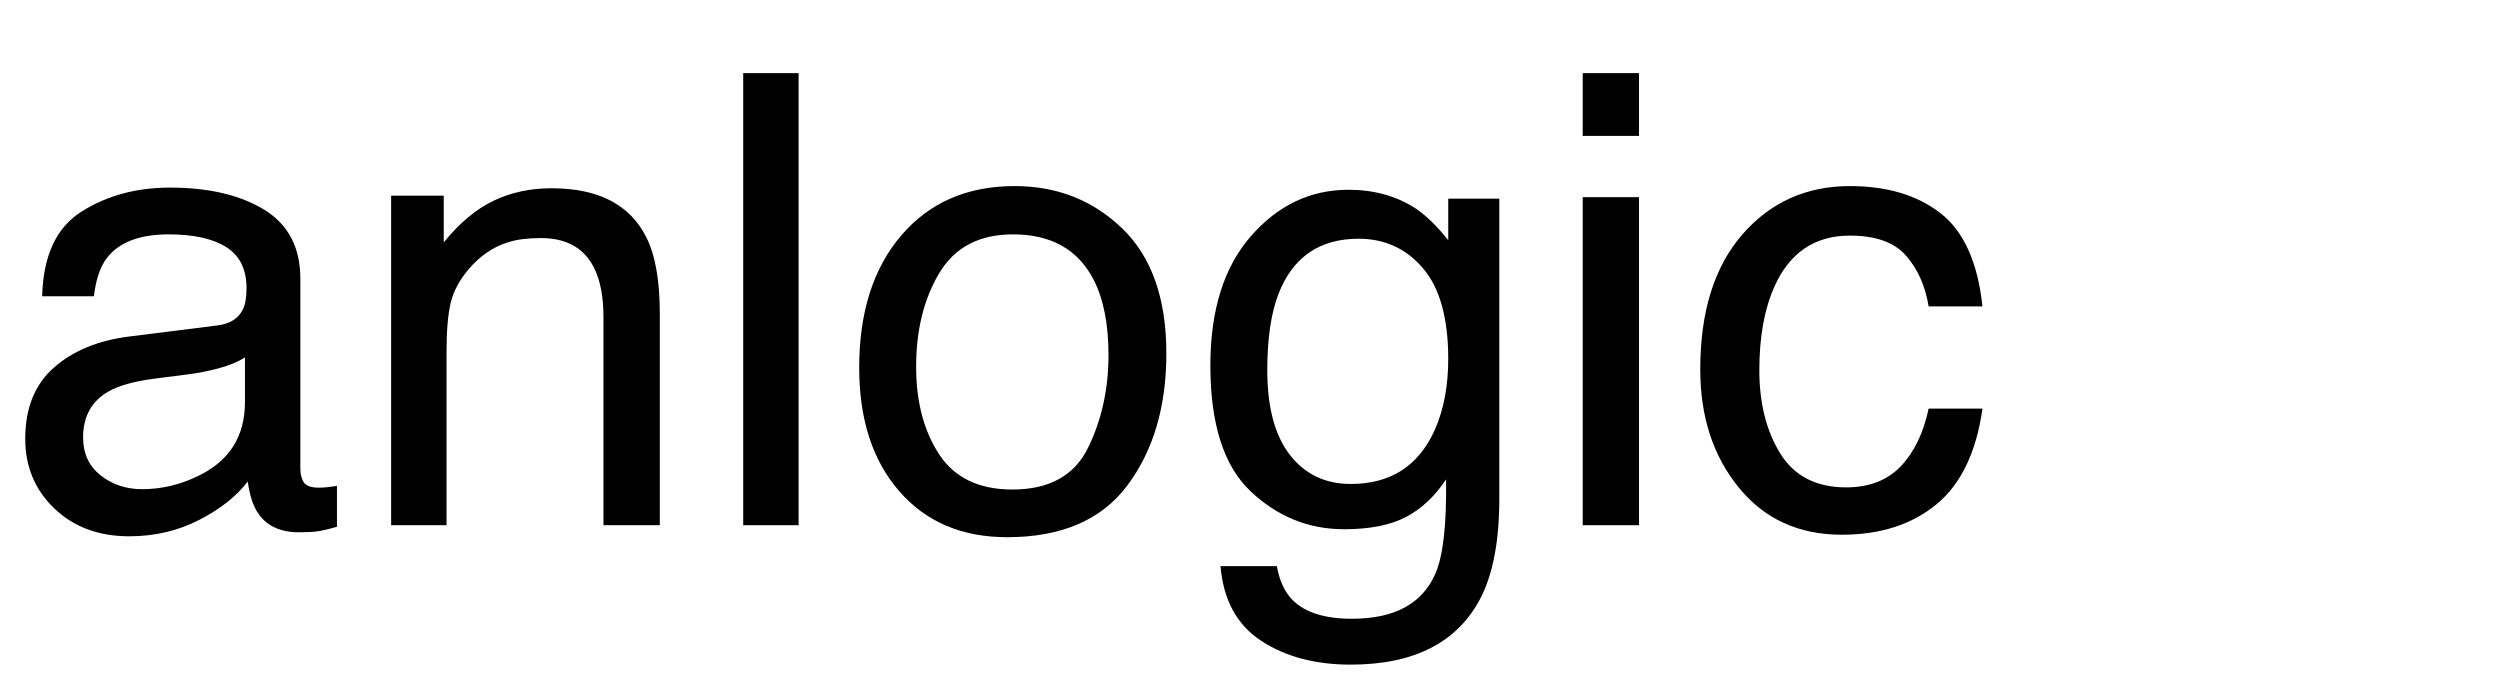
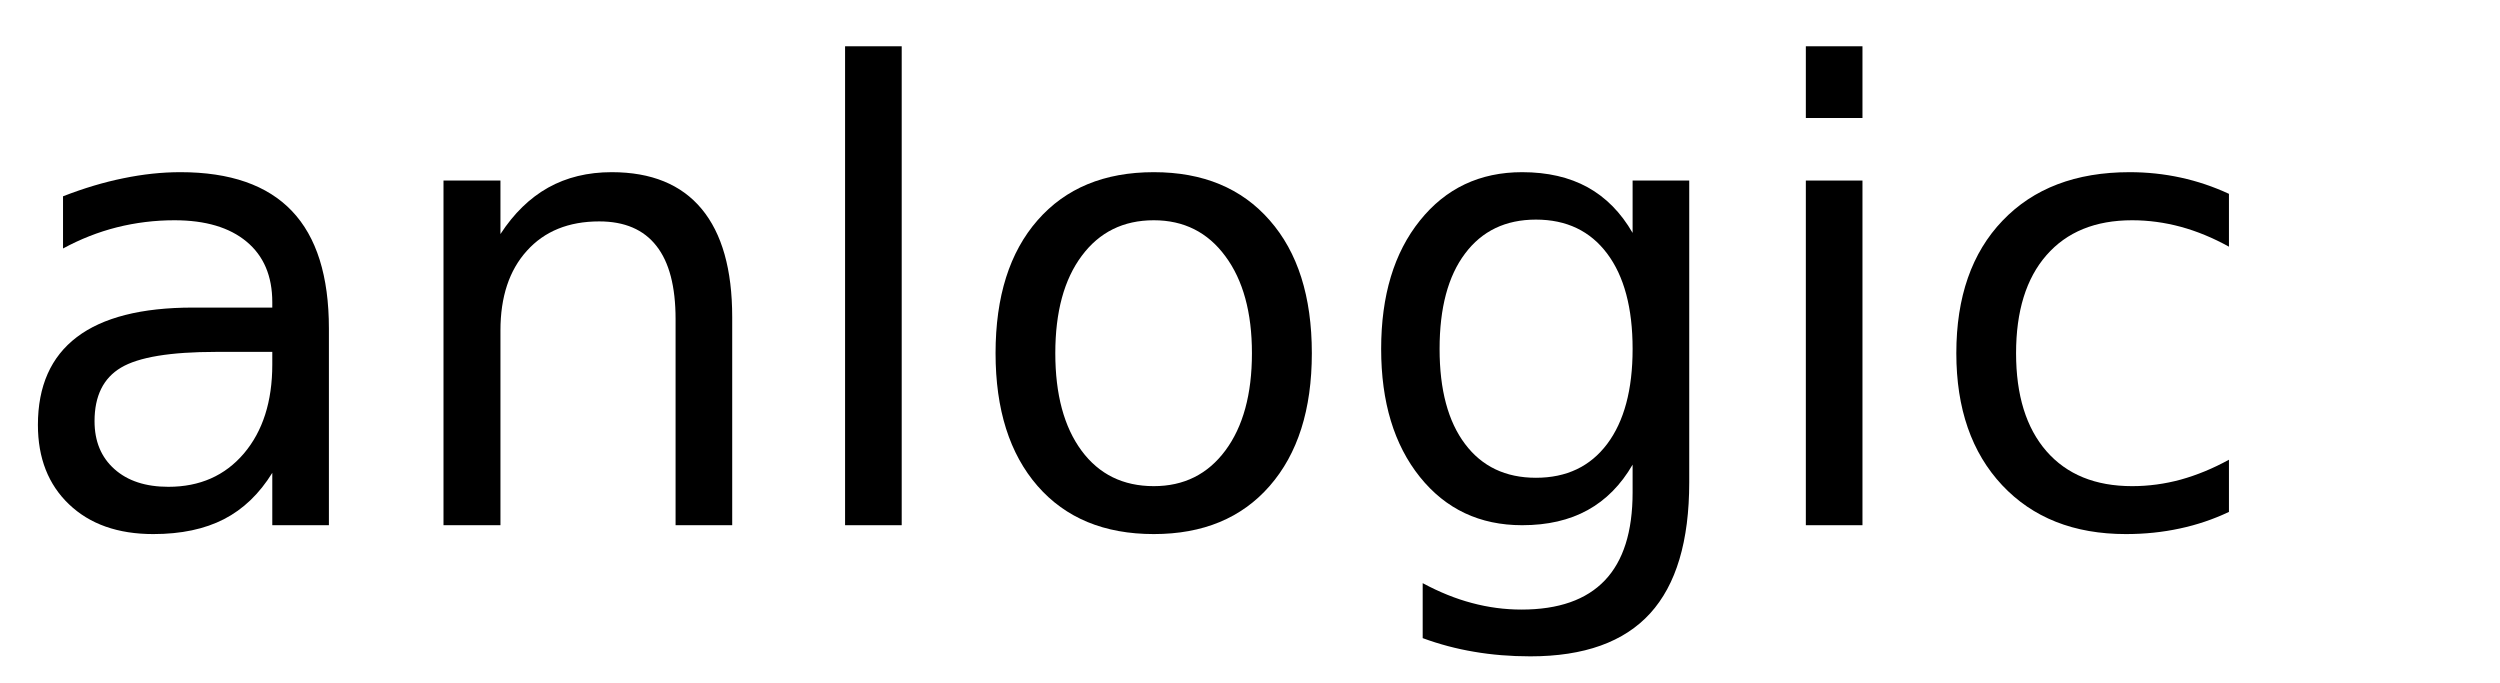
<svg xmlns="http://www.w3.org/2000/svg" xmlns:xlink="http://www.w3.org/1999/xlink" width="238" height="65" viewBox="0 0 238 65">
  <defs>
    <g>
      <g id="glyph-0-0">
-         <path d="M 7.91 -8.352 C 7.91 -6.828 8.469 -5.625 9.578 -4.746 C 10.691 -3.867 12.012 -3.43 13.535 -3.43 C 15.391 -3.43 17.188 -3.859 18.926 -4.719 C 21.855 -6.145 23.32 -8.477 23.32 -11.719 L 23.32 -15.969 C 22.676 -15.559 21.844 -15.215 20.828 -14.941 C 19.812 -14.668 18.82 -14.473 17.844 -14.355 L 14.648 -13.945 C 12.734 -13.691 11.297 -13.289 10.344 -12.742 C 8.723 -11.824 7.91 -10.359 7.91 -8.352 Z M 20.684 -19.016 C 21.895 -19.172 22.703 -19.68 23.117 -20.539 C 23.352 -21.008 23.469 -21.68 23.469 -22.559 C 23.469 -24.355 22.828 -25.66 21.547 -26.469 C 20.27 -27.281 18.438 -27.688 16.055 -27.688 C 13.301 -27.688 11.348 -26.945 10.195 -25.461 C 9.551 -24.641 9.133 -23.418 8.938 -21.797 L 4.016 -21.797 C 4.113 -25.664 5.367 -28.355 7.777 -29.867 C 10.191 -31.383 12.988 -32.141 16.172 -32.141 C 19.863 -32.141 22.859 -31.438 25.164 -30.031 C 27.449 -28.625 28.594 -26.438 28.594 -23.469 L 28.594 -5.391 C 28.594 -4.844 28.707 -4.406 28.93 -4.07 C 29.156 -3.738 29.629 -3.574 30.352 -3.574 C 30.586 -3.574 30.852 -3.59 31.141 -3.617 C 31.434 -3.648 31.75 -3.691 32.078 -3.75 L 32.078 0.148 C 31.258 0.383 30.633 0.527 30.203 0.586 C 29.773 0.645 29.188 0.672 28.445 0.672 C 26.629 0.672 25.312 0.031 24.492 -1.258 C 24.062 -1.941 23.758 -2.91 23.586 -4.16 C 22.512 -2.754 20.969 -1.531 18.953 -0.5 C 16.941 0.535 14.727 1.055 12.305 1.055 C 9.395 1.055 7.016 0.172 5.172 -1.598 C 3.324 -3.363 2.402 -5.578 2.402 -8.234 C 2.402 -11.145 3.312 -13.398 5.125 -15 C 6.941 -16.602 9.328 -17.586 12.273 -17.961 Z M 20.684 -19.016 " />
+         <path d="M 20.562 -16.5 C 16.207 -16.5 13.191 -16 11.516 -15 C 9.836 -14 9 -12.301 9 -9.906 C 9 -7.988 9.629 -6.469 10.891 -5.344 C 12.148 -4.219 13.863 -3.656 16.031 -3.656 C 19.02 -3.656 21.414 -4.711 23.219 -6.828 C 25.02 -8.953 25.922 -11.773 25.922 -15.297 L 25.922 -16.5 Z M 31.312 -18.719 L 31.312 0 L 25.922 0 L 25.922 -4.984 C 24.691 -2.992 23.16 -1.523 21.328 -0.578 C 19.492 0.367 17.25 0.844 14.594 0.844 C 11.227 0.844 8.555 -0.098 6.578 -1.984 C 4.598 -3.867 3.609 -6.391 3.609 -9.547 C 3.609 -13.242 4.844 -16.031 7.312 -17.906 C 9.781 -19.781 13.469 -20.719 18.375 -20.719 L 25.922 -20.719 L 25.922 -21.234 C 25.922 -23.723 25.102 -25.645 23.469 -27 C 21.844 -28.352 19.555 -29.031 16.609 -29.031 C 14.734 -29.031 12.906 -28.805 11.125 -28.359 C 9.352 -27.91 7.645 -27.238 6 -26.344 L 6 -31.312 C 7.977 -32.082 9.895 -32.656 11.75 -33.031 C 13.602 -33.414 15.41 -33.609 17.172 -33.609 C 21.91 -33.609 25.453 -32.375 27.797 -29.906 C 30.141 -27.445 31.312 -23.719 31.312 -18.719 Z M 31.312 -18.719 " />
      </g>
      <g id="glyph-0-1">
-         <path d="M 3.867 -31.375 L 8.875 -31.375 L 8.875 -26.922 C 10.359 -28.758 11.934 -30.078 13.594 -30.879 C 15.254 -31.68 17.102 -32.078 19.133 -32.078 C 23.586 -32.078 26.594 -30.527 28.156 -27.422 C 29.016 -25.723 29.445 -23.289 29.445 -20.125 L 29.445 0 L 24.082 0 L 24.082 -19.773 C 24.082 -21.688 23.797 -23.234 23.234 -24.406 C 22.297 -26.359 20.594 -27.336 18.133 -27.336 C 16.883 -27.336 15.859 -27.207 15.059 -26.953 C 13.613 -26.523 12.344 -25.664 11.25 -24.375 C 10.371 -23.34 9.801 -22.27 9.535 -21.168 C 9.273 -20.062 9.141 -18.484 9.141 -16.438 L 9.141 0 L 3.867 0 Z M 3.867 -31.375 " />
+         <path d="M 32.938 -19.812 L 32.938 0 L 27.547 0 L 27.547 -19.625 C 27.547 -22.727 26.938 -25.051 25.719 -26.594 C 24.508 -28.145 22.695 -28.922 20.281 -28.922 C 17.363 -28.922 15.066 -27.988 13.391 -26.125 C 11.711 -24.27 10.875 -21.742 10.875 -18.547 L 10.875 0 L 5.453 0 L 5.453 -32.812 L 10.875 -32.812 L 10.875 -27.719 C 12.156 -29.688 13.672 -31.16 15.422 -32.141 C 17.172 -33.117 19.188 -33.609 21.469 -33.609 C 25.238 -33.609 28.094 -32.441 30.031 -30.109 C 31.969 -27.773 32.938 -24.344 32.938 -19.812 Z M 32.938 -19.812 " />
      </g>
      <g id="glyph-0-2">
-         <path d="M 4.016 -43.039 L 9.289 -43.039 L 9.289 0 L 4.016 0 Z M 4.016 -43.039 " />
+         <path d="M 5.656 -45.594 L 11.047 -45.594 L 11.047 0 L 5.656 0 Z M 5.656 -45.594 " />
      </g>
      <g id="glyph-0-3">
-         <path d="M 16.32 -3.398 C 19.816 -3.398 22.211 -4.723 23.512 -7.367 C 24.809 -10.016 25.461 -12.961 25.461 -16.203 C 25.461 -19.133 24.992 -21.516 24.055 -23.352 C 22.57 -26.242 20.008 -27.688 16.375 -27.688 C 13.152 -27.688 10.812 -26.453 9.344 -23.992 C 7.879 -21.531 7.148 -18.562 7.148 -15.086 C 7.148 -11.746 7.883 -8.965 9.344 -6.738 C 10.809 -4.512 13.133 -3.398 16.32 -3.398 Z M 16.523 -32.285 C 20.566 -32.285 23.984 -30.938 26.777 -28.242 C 29.57 -25.547 30.969 -21.582 30.969 -16.348 C 30.969 -11.289 29.734 -7.109 27.273 -3.809 C 24.812 -0.508 20.996 1.141 15.82 1.141 C 11.504 1.141 8.078 -0.316 5.539 -3.238 C 3 -6.156 1.727 -10.078 1.727 -15 C 1.727 -20.273 3.066 -24.473 5.742 -27.598 C 8.418 -30.723 12.012 -32.285 16.523 -32.285 Z M 16.523 -32.285 " />
+         <path d="M 18.375 -29.031 C 15.477 -29.031 13.191 -27.898 11.516 -25.641 C 9.836 -23.391 9 -20.301 9 -16.375 C 9 -12.445 9.832 -9.352 11.5 -7.094 C 13.164 -4.844 15.457 -3.719 18.375 -3.719 C 21.238 -3.719 23.508 -4.848 25.188 -7.109 C 26.875 -9.379 27.719 -12.469 27.719 -16.375 C 27.719 -20.258 26.875 -23.336 25.188 -25.609 C 23.508 -27.891 21.238 -29.031 18.375 -29.031 Z M 18.375 -33.609 C 23.062 -33.609 26.738 -32.082 29.406 -29.031 C 32.082 -25.988 33.422 -21.77 33.422 -16.375 C 33.422 -11.008 32.082 -6.797 29.406 -3.734 C 26.738 -0.68 23.062 0.844 18.375 0.844 C 13.664 0.844 9.977 -0.68 7.312 -3.734 C 4.645 -6.797 3.312 -11.008 3.312 -16.375 C 3.312 -21.77 4.645 -25.988 7.312 -29.031 C 9.977 -32.082 13.664 -33.609 18.375 -33.609 Z M 18.375 -33.609 " />
      </g>
      <g id="glyph-0-4">
-         <path d="M 14.941 -31.934 C 17.402 -31.934 19.551 -31.328 21.387 -30.117 C 22.383 -29.434 23.398 -28.438 24.434 -27.129 L 24.434 -31.086 L 29.297 -31.086 L 29.297 -2.547 C 29.297 1.438 28.711 4.578 27.539 6.883 C 25.352 11.141 21.219 13.273 15.148 13.273 C 11.77 13.273 8.926 12.516 6.621 11 C 4.316 9.488 3.027 7.117 2.754 3.898 L 8.117 3.898 C 8.371 5.305 8.875 6.387 9.641 7.148 C 10.832 8.32 12.703 8.906 15.266 8.906 C 19.309 8.906 21.953 7.48 23.203 4.629 C 23.945 2.949 24.289 -0.047 24.227 -4.367 C 23.172 -2.766 21.906 -1.57 20.422 -0.789 C 18.938 -0.008 16.973 0.383 14.531 0.383 C 11.133 0.383 8.16 -0.824 5.609 -3.238 C 3.062 -5.648 1.789 -9.641 1.789 -15.203 C 1.789 -20.457 3.07 -24.562 5.641 -27.508 C 8.207 -30.457 11.309 -31.934 14.941 -31.934 Z M 24.434 -15.82 C 24.434 -19.707 23.633 -22.586 22.031 -24.461 C 20.43 -26.336 18.391 -27.273 15.906 -27.273 C 12.195 -27.273 9.656 -25.539 8.289 -22.062 C 7.566 -20.207 7.207 -17.773 7.207 -14.766 C 7.207 -11.23 7.926 -8.539 9.359 -6.695 C 10.797 -4.848 12.727 -3.926 15.148 -3.926 C 18.938 -3.926 21.602 -5.633 23.145 -9.055 C 24.004 -10.988 24.434 -13.242 24.434 -15.82 Z M 24.434 -15.82 " />
+         <path d="M 27.25 -16.781 C 27.25 -20.688 26.441 -23.711 24.828 -25.859 C 23.211 -28.016 20.953 -29.094 18.047 -29.094 C 15.16 -29.094 12.91 -28.016 11.297 -25.859 C 9.68 -23.711 8.875 -20.688 8.875 -16.781 C 8.875 -12.895 9.68 -9.879 11.297 -7.734 C 12.91 -5.586 15.16 -4.516 18.047 -4.516 C 20.953 -4.516 23.211 -5.586 24.828 -7.734 C 26.441 -9.879 27.25 -12.895 27.25 -16.781 Z M 32.641 -4.078 C 32.641 1.516 31.398 5.672 28.922 8.391 C 26.441 11.117 22.641 12.484 17.516 12.484 C 15.617 12.484 13.832 12.336 12.156 12.047 C 10.477 11.766 8.848 11.332 7.266 10.75 L 7.266 5.516 C 8.848 6.367 10.41 7 11.953 7.406 C 13.492 7.82 15.066 8.031 16.672 8.031 C 20.203 8.031 22.848 7.102 24.609 5.25 C 26.367 3.406 27.25 0.617 27.25 -3.109 L 27.25 -5.766 C 26.133 -3.836 24.707 -2.395 22.969 -1.438 C 21.227 -0.477 19.148 0 16.734 0 C 12.703 0 9.457 -1.531 7 -4.594 C 4.539 -7.664 3.312 -11.727 3.312 -16.781 C 3.312 -21.863 4.539 -25.938 7 -29 C 9.457 -32.07 12.703 -33.609 16.734 -33.609 C 19.148 -33.609 21.227 -33.129 22.969 -32.172 C 24.707 -31.211 26.133 -29.766 27.25 -27.828 L 27.25 -32.812 L 32.641 -32.812 Z M 32.641 -4.078 " />
      </g>
      <g id="glyph-0-5">
-         <path d="M 3.867 -31.23 L 9.227 -31.23 L 9.227 0 L 3.867 0 Z M 3.867 -43.039 L 9.227 -43.039 L 9.227 -37.062 L 3.867 -37.062 Z M 3.867 -43.039 " />
+         <path d="M 5.656 -32.812 L 11.047 -32.812 L 11.047 0 L 5.656 0 Z M 5.656 -45.594 L 11.047 -45.594 L 11.047 -38.766 L 5.656 -38.766 Z M 5.656 -45.594 " />
      </g>
      <g id="glyph-0-6">
-         <path d="M 15.969 -32.285 C 19.504 -32.285 22.379 -31.426 24.594 -29.707 C 26.812 -27.988 28.145 -25.031 28.594 -20.828 L 23.469 -20.828 C 23.156 -22.762 22.441 -24.371 21.328 -25.648 C 20.215 -26.93 18.43 -27.57 15.969 -27.57 C 12.609 -27.57 10.203 -25.93 8.758 -22.648 C 7.82 -20.52 7.352 -17.891 7.352 -14.766 C 7.352 -11.621 8.016 -8.977 9.344 -6.828 C 10.672 -4.68 12.766 -3.602 15.617 -3.602 C 17.805 -3.602 19.535 -4.273 20.816 -5.609 C 22.094 -6.949 22.977 -8.781 23.469 -11.102 L 28.594 -11.102 C 28.008 -6.941 26.543 -3.902 24.199 -1.977 C 21.855 -0.055 18.859 0.906 15.203 0.906 C 11.102 0.906 7.832 -0.59 5.391 -3.59 C 2.949 -6.586 1.727 -10.332 1.727 -14.824 C 1.727 -20.332 3.066 -24.617 5.742 -27.688 C 8.418 -30.754 11.828 -32.285 15.969 -32.285 Z M 15.969 -32.285 " />
+         <path d="M 29.266 -31.547 L 29.266 -26.516 C 27.742 -27.359 26.219 -27.988 24.688 -28.406 C 23.156 -28.82 21.609 -29.031 20.047 -29.031 C 16.547 -29.031 13.828 -27.922 11.891 -25.703 C 9.961 -23.492 9 -20.383 9 -16.375 C 9 -12.375 9.961 -9.266 11.891 -7.047 C 13.828 -4.828 16.547 -3.719 20.047 -3.719 C 21.609 -3.719 23.156 -3.926 24.688 -4.344 C 26.219 -4.77 27.742 -5.398 29.266 -6.234 L 29.266 -1.266 C 27.766 -0.555 26.207 -0.031 24.594 0.312 C 22.977 0.664 21.266 0.844 19.453 0.844 C 14.516 0.844 10.586 -0.707 7.672 -3.812 C 4.766 -6.914 3.312 -11.102 3.312 -16.375 C 3.312 -21.727 4.781 -25.938 7.719 -29 C 10.656 -32.07 14.688 -33.609 19.812 -33.609 C 21.469 -33.609 23.086 -33.438 24.672 -33.094 C 26.254 -32.75 27.785 -32.234 29.266 -31.547 Z M 29.266 -31.547 " />
      </g>
    </g>
  </defs>
  <g fill="rgb(0%, 0%, 0%)" fill-opacity="1">
    <use xlink:href="#glyph-0-0" x="0" y="50" />
-     <use xlink:href="#glyph-0-1" x="33.369" y="50" />
-     <use xlink:href="#glyph-0-2" x="66.738" y="50" />
-     <use xlink:href="#glyph-0-3" x="80.068" y="50" />
-     <use xlink:href="#glyph-0-4" x="113.438" y="50" />
-     <use xlink:href="#glyph-0-5" x="146.807" y="50" />
-     <use xlink:href="#glyph-0-6" x="160.137" y="50" />
+     <use xlink:href="#glyph-0-1" x="36.768" y="50" />
+     <use xlink:href="#glyph-0-2" x="74.795" y="50" />
+     <use xlink:href="#glyph-0-3" x="91.465" y="50" />
+     <use xlink:href="#glyph-0-4" x="128.174" y="50" />
+     <use xlink:href="#glyph-0-5" x="166.26" y="50" />
+     <use xlink:href="#glyph-0-6" x="182.93" y="50" />
  </g>
</svg>
